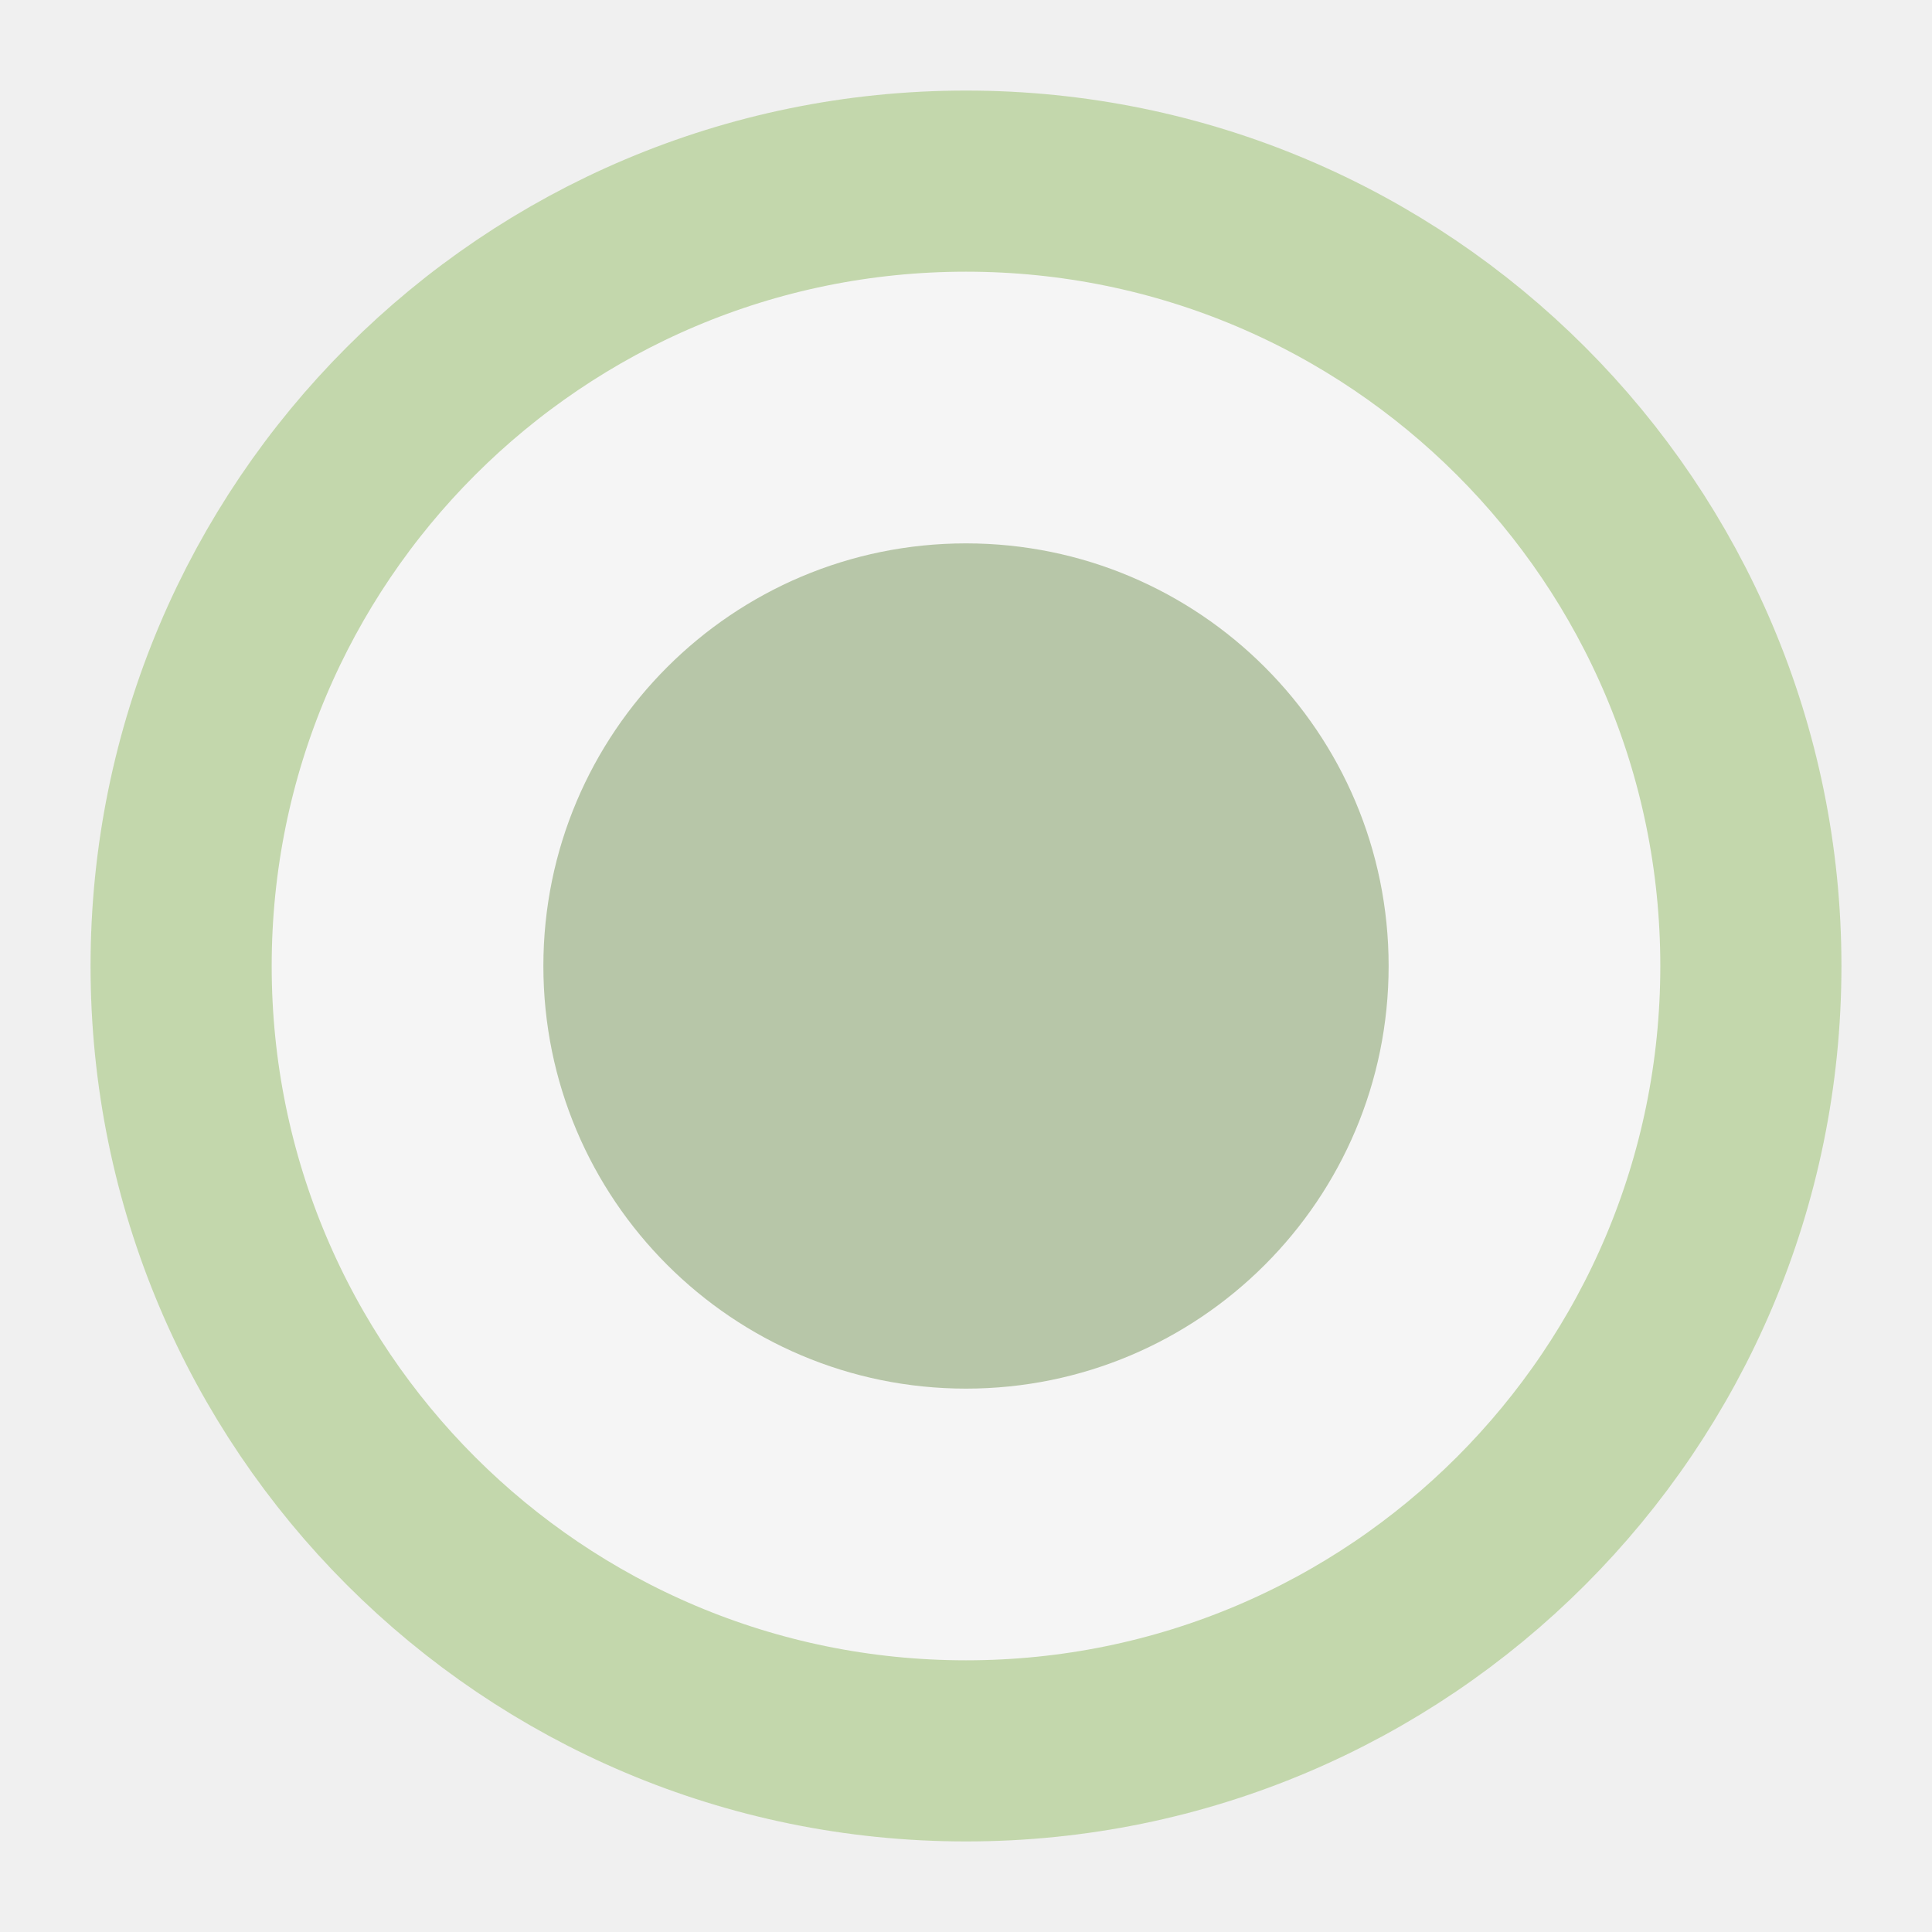
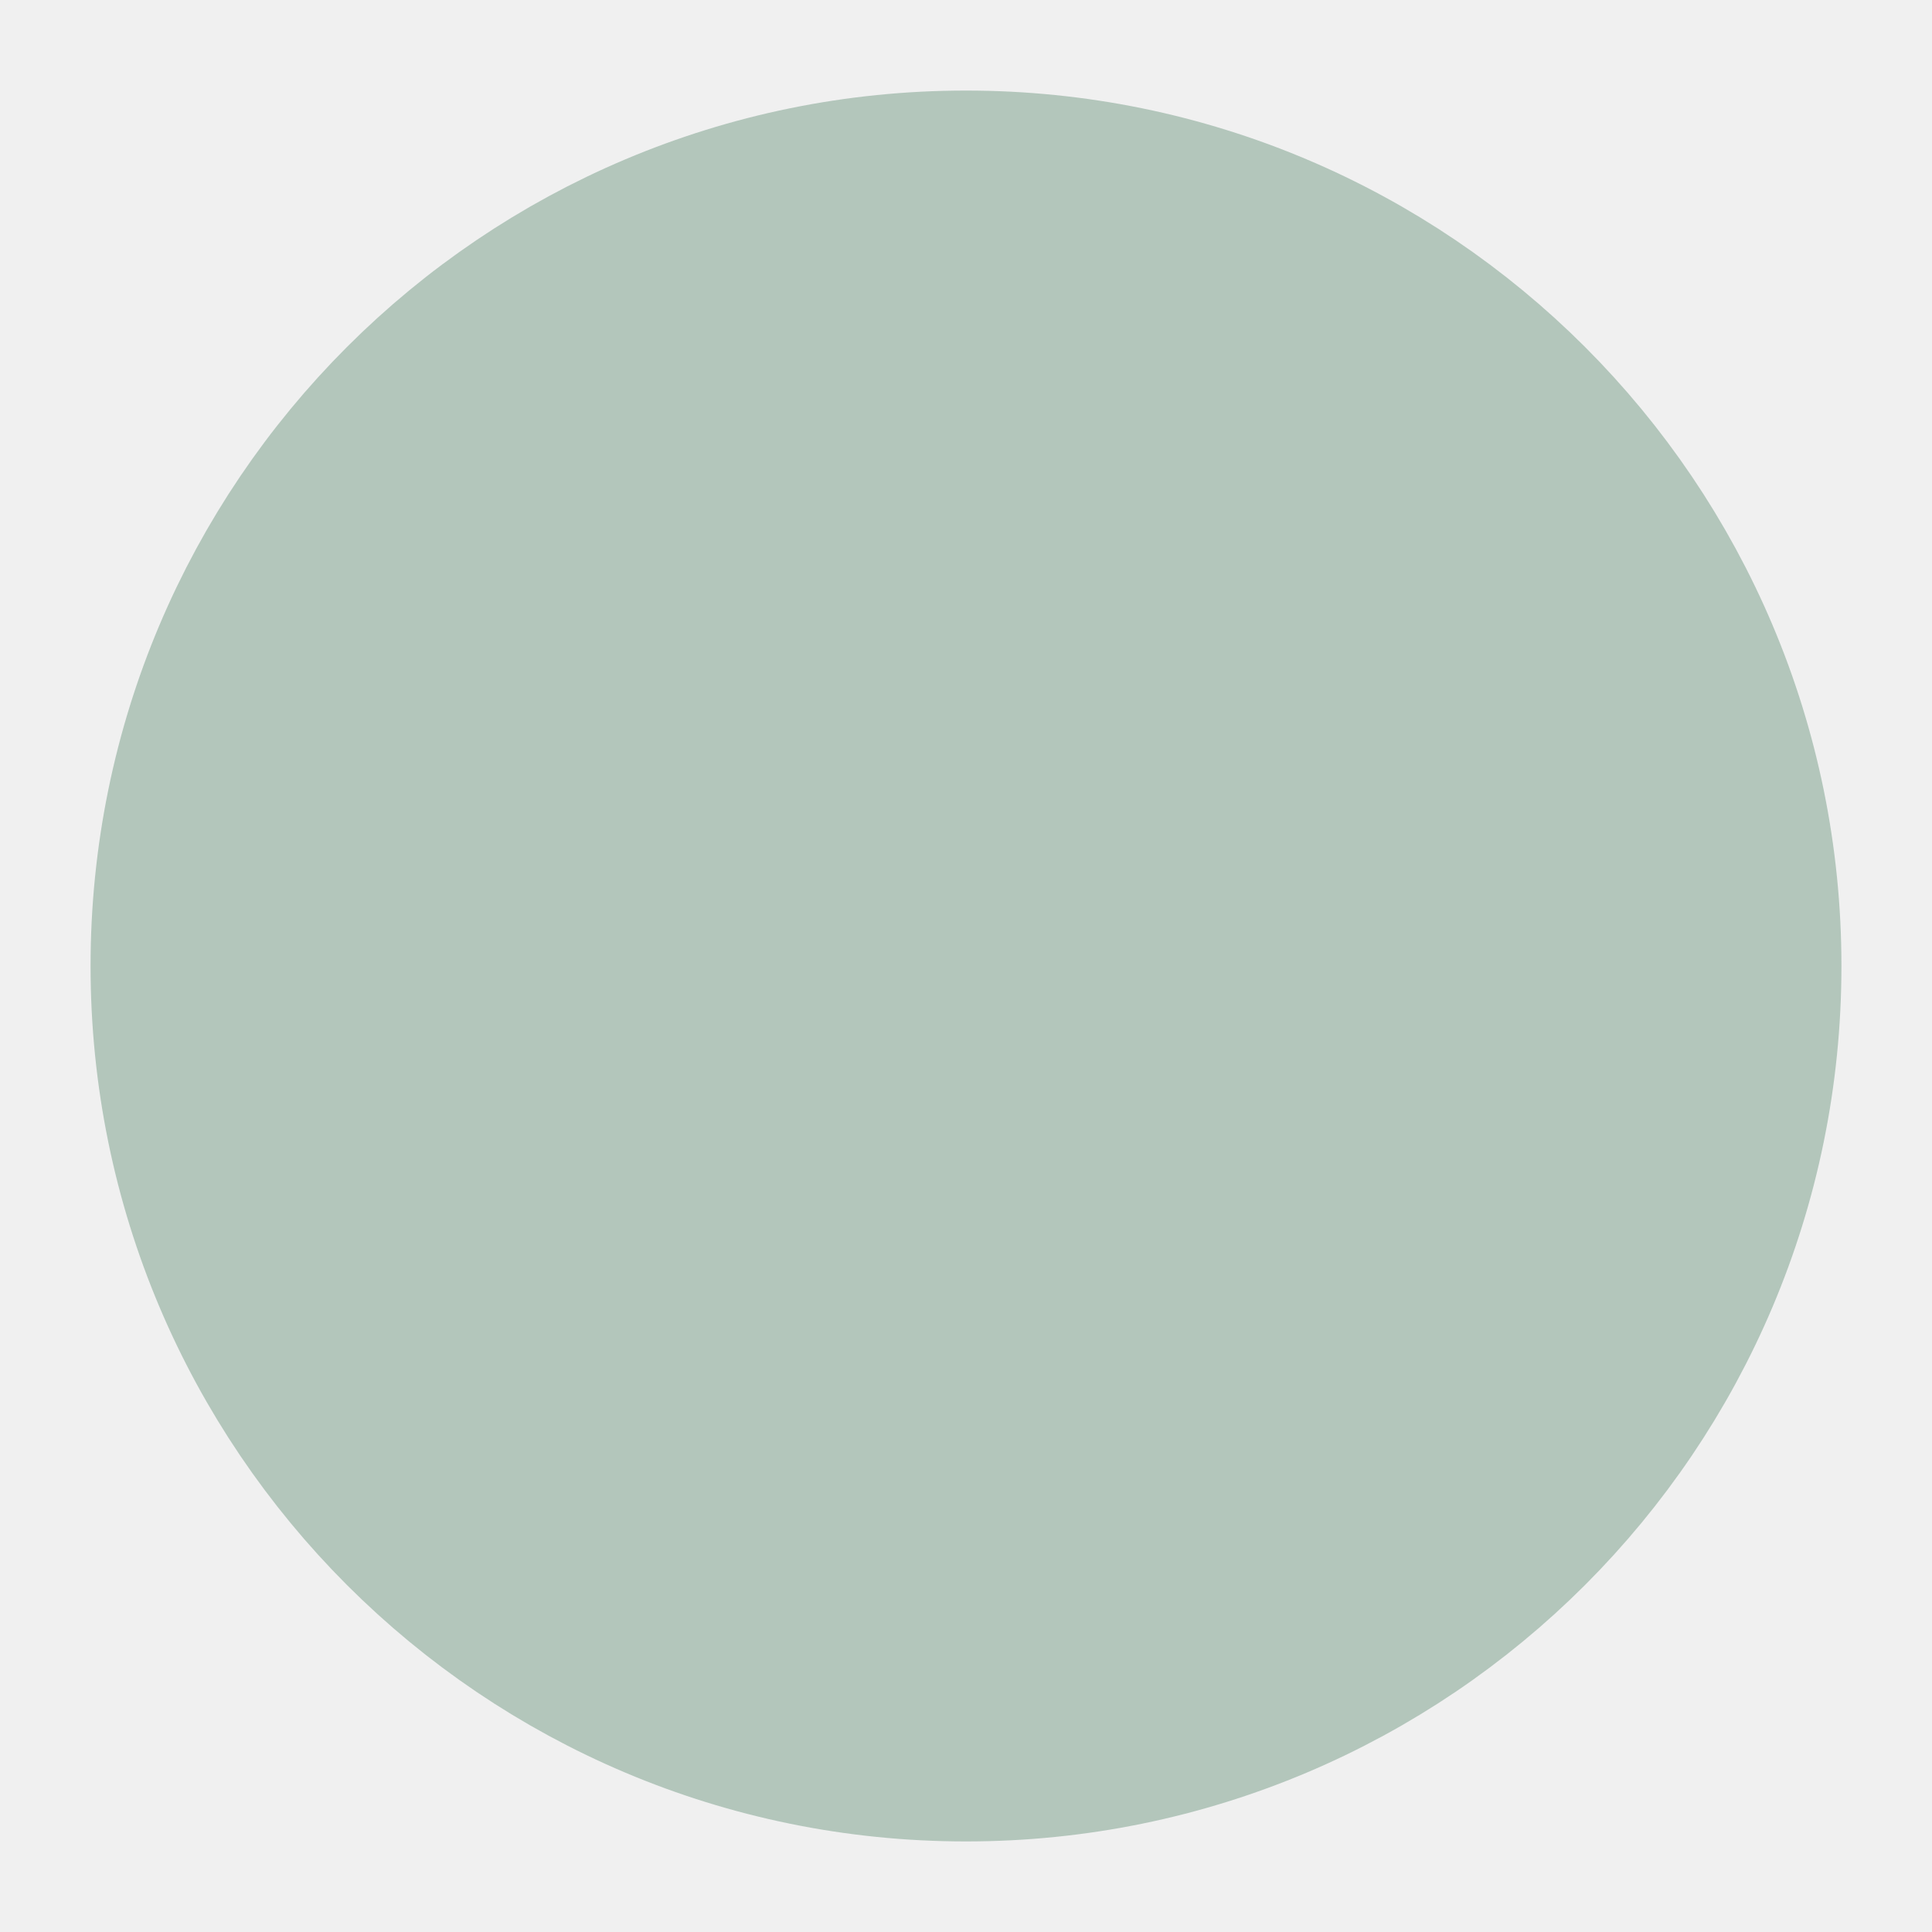
<svg xmlns="http://www.w3.org/2000/svg" width="16" height="16" viewBox="0 0 16 16">
  <g opacity="0.35">
-     <circle cx="8" cy="8" r="6.5" fill="#FFFFFF" stroke="#70A82E" stroke-width="1.5" />
-     <circle cx="8" cy="8" r="3.5" fill="#4E7821" />
+     <circle cx="8" cy="8" r="6.5" fill="#41775A" stroke="#41775A" stroke-width="1.5" />
+     <circle cx="8" cy="8" r="3.5" fill="#41775A" />
  </g>
</svg>
